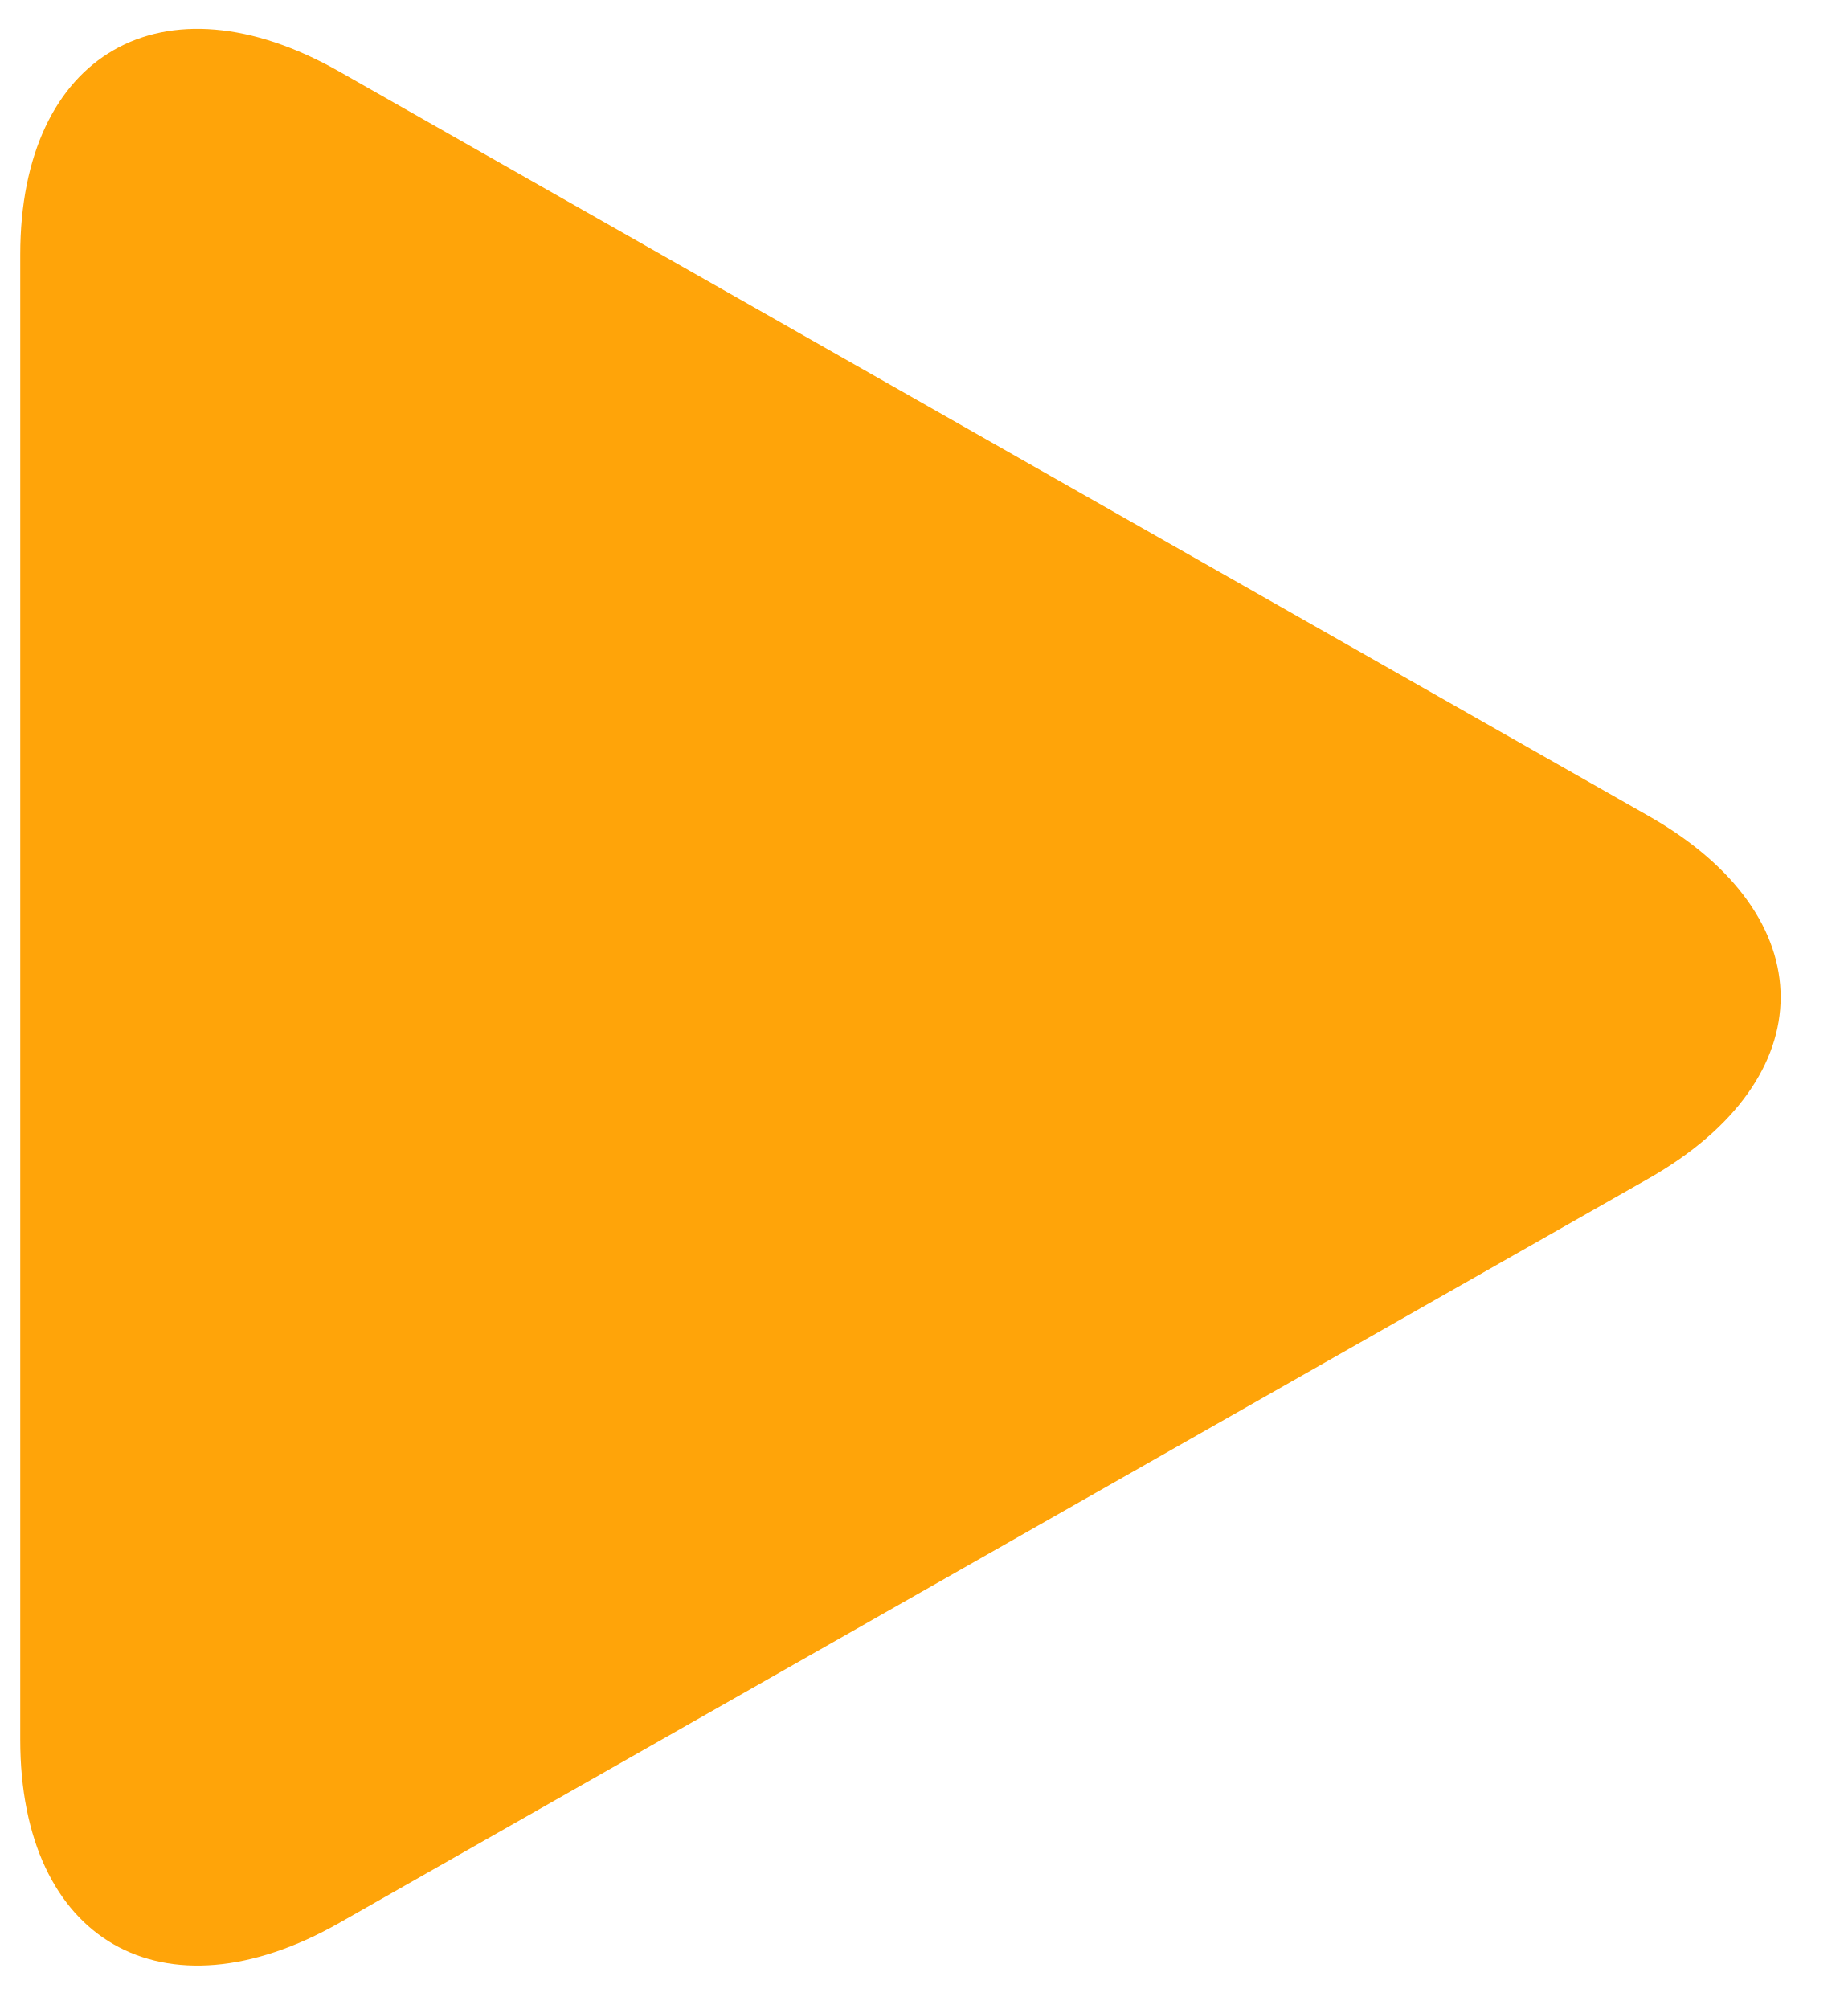
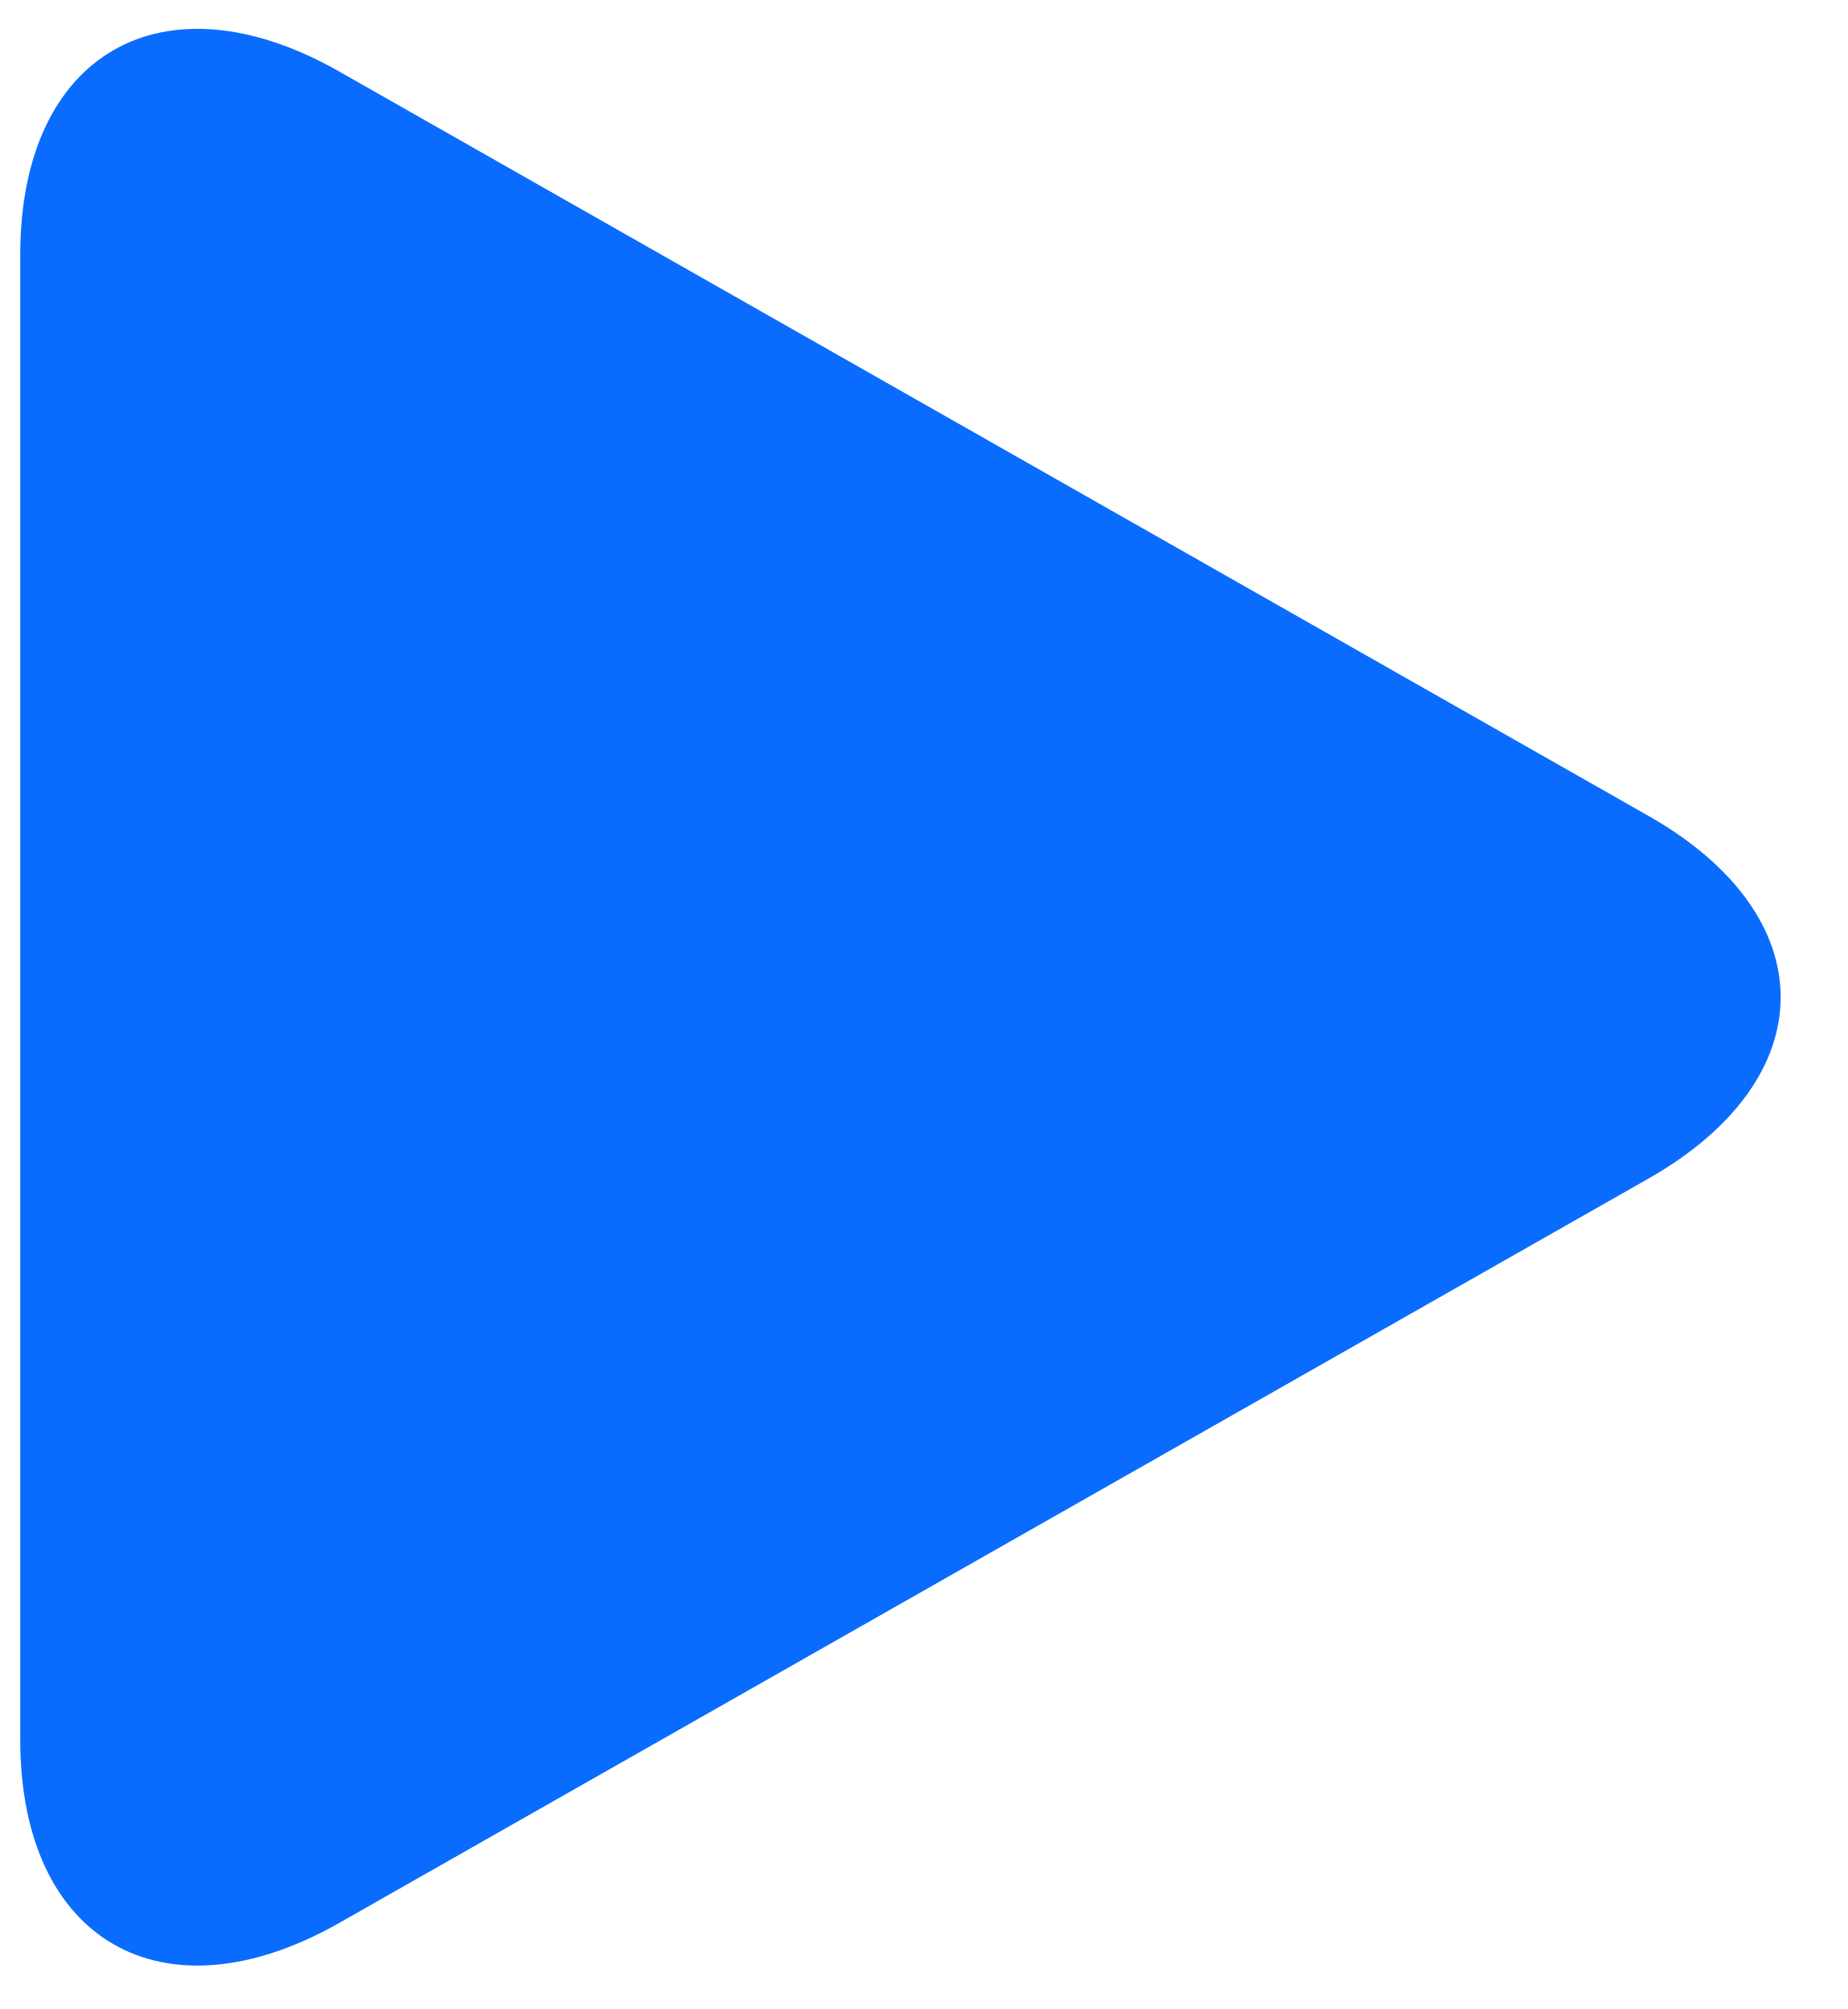
<svg xmlns="http://www.w3.org/2000/svg" width="23" height="25" viewBox="0 0 23 25" fill="none">
-   <path d="M4.222 0.89C2.029 -0.356 0.252 0.665 0.252 3.169V21.648C0.252 24.154 2.029 25.174 4.222 23.929L20.517 14.666C22.71 13.419 22.71 11.399 20.517 10.153L4.222 0.89Z" fill="#FFA409" />
+   <path d="M4.222 0.89C2.029 -0.356 0.252 0.665 0.252 3.169V21.648C0.252 24.154 2.029 25.174 4.222 23.929L20.517 14.666C22.71 13.419 22.71 11.399 20.517 10.153L4.222 0.89Z" fill="#096CFF" />
</svg>
